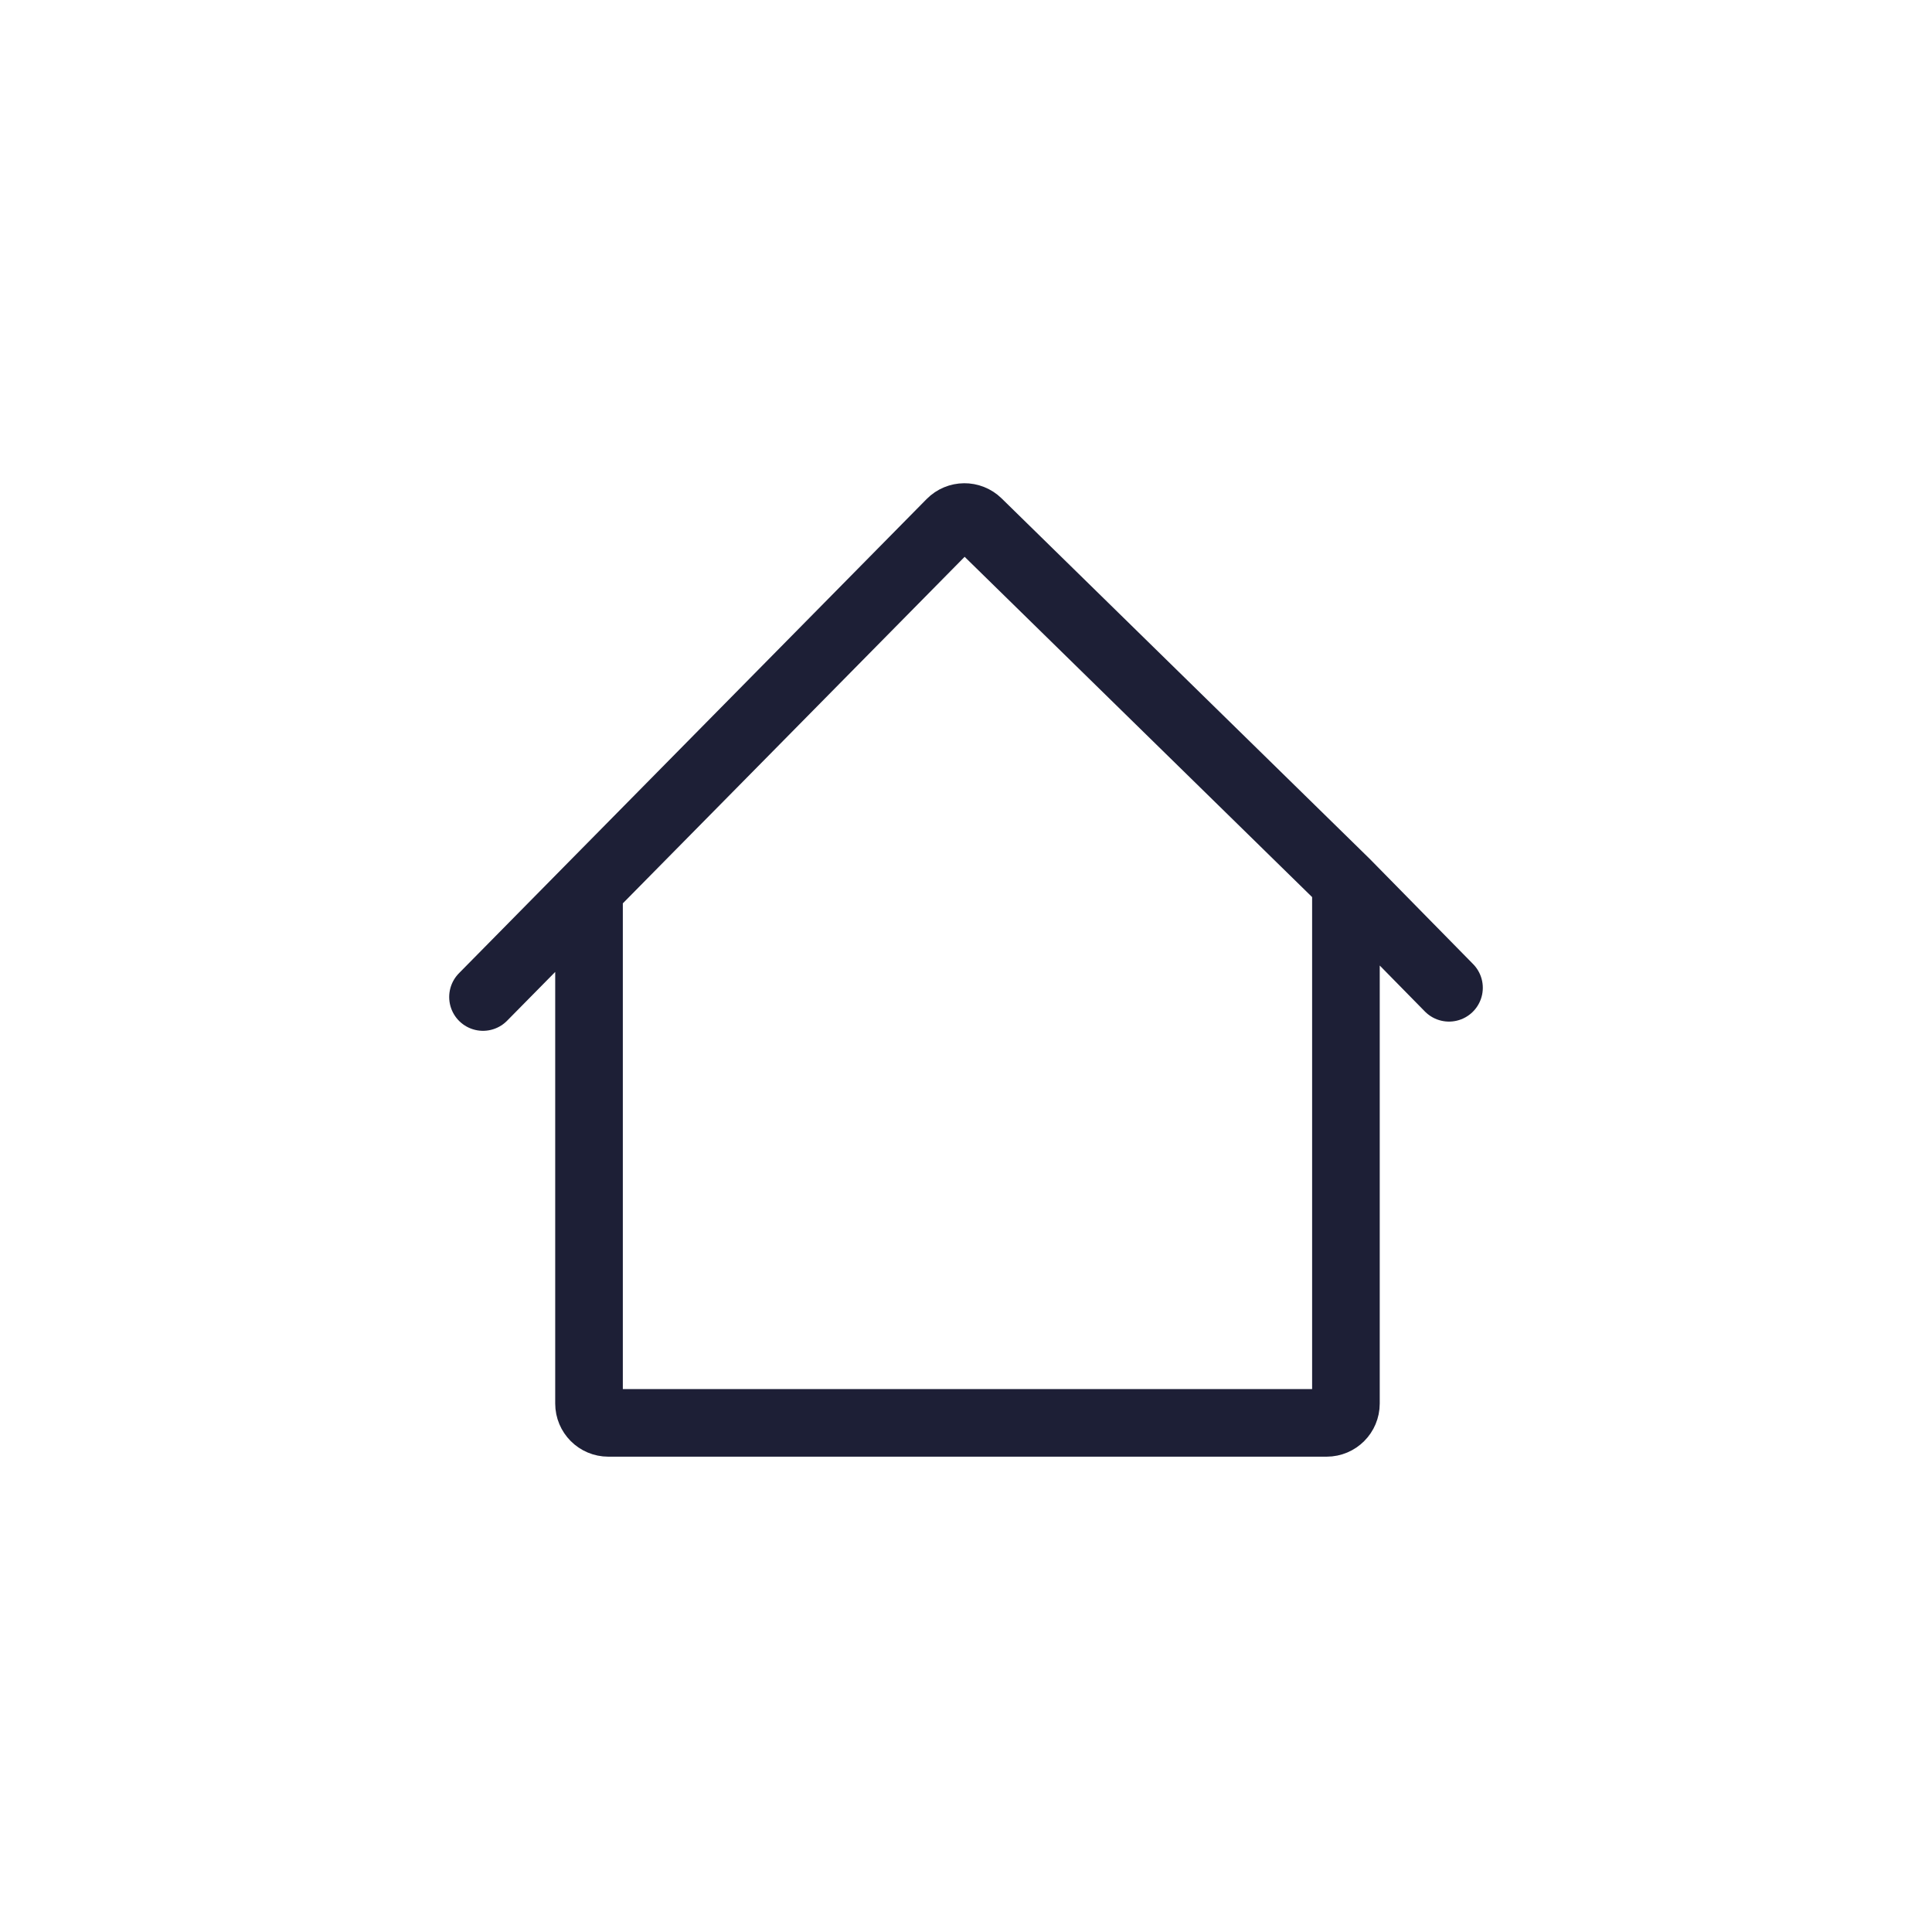
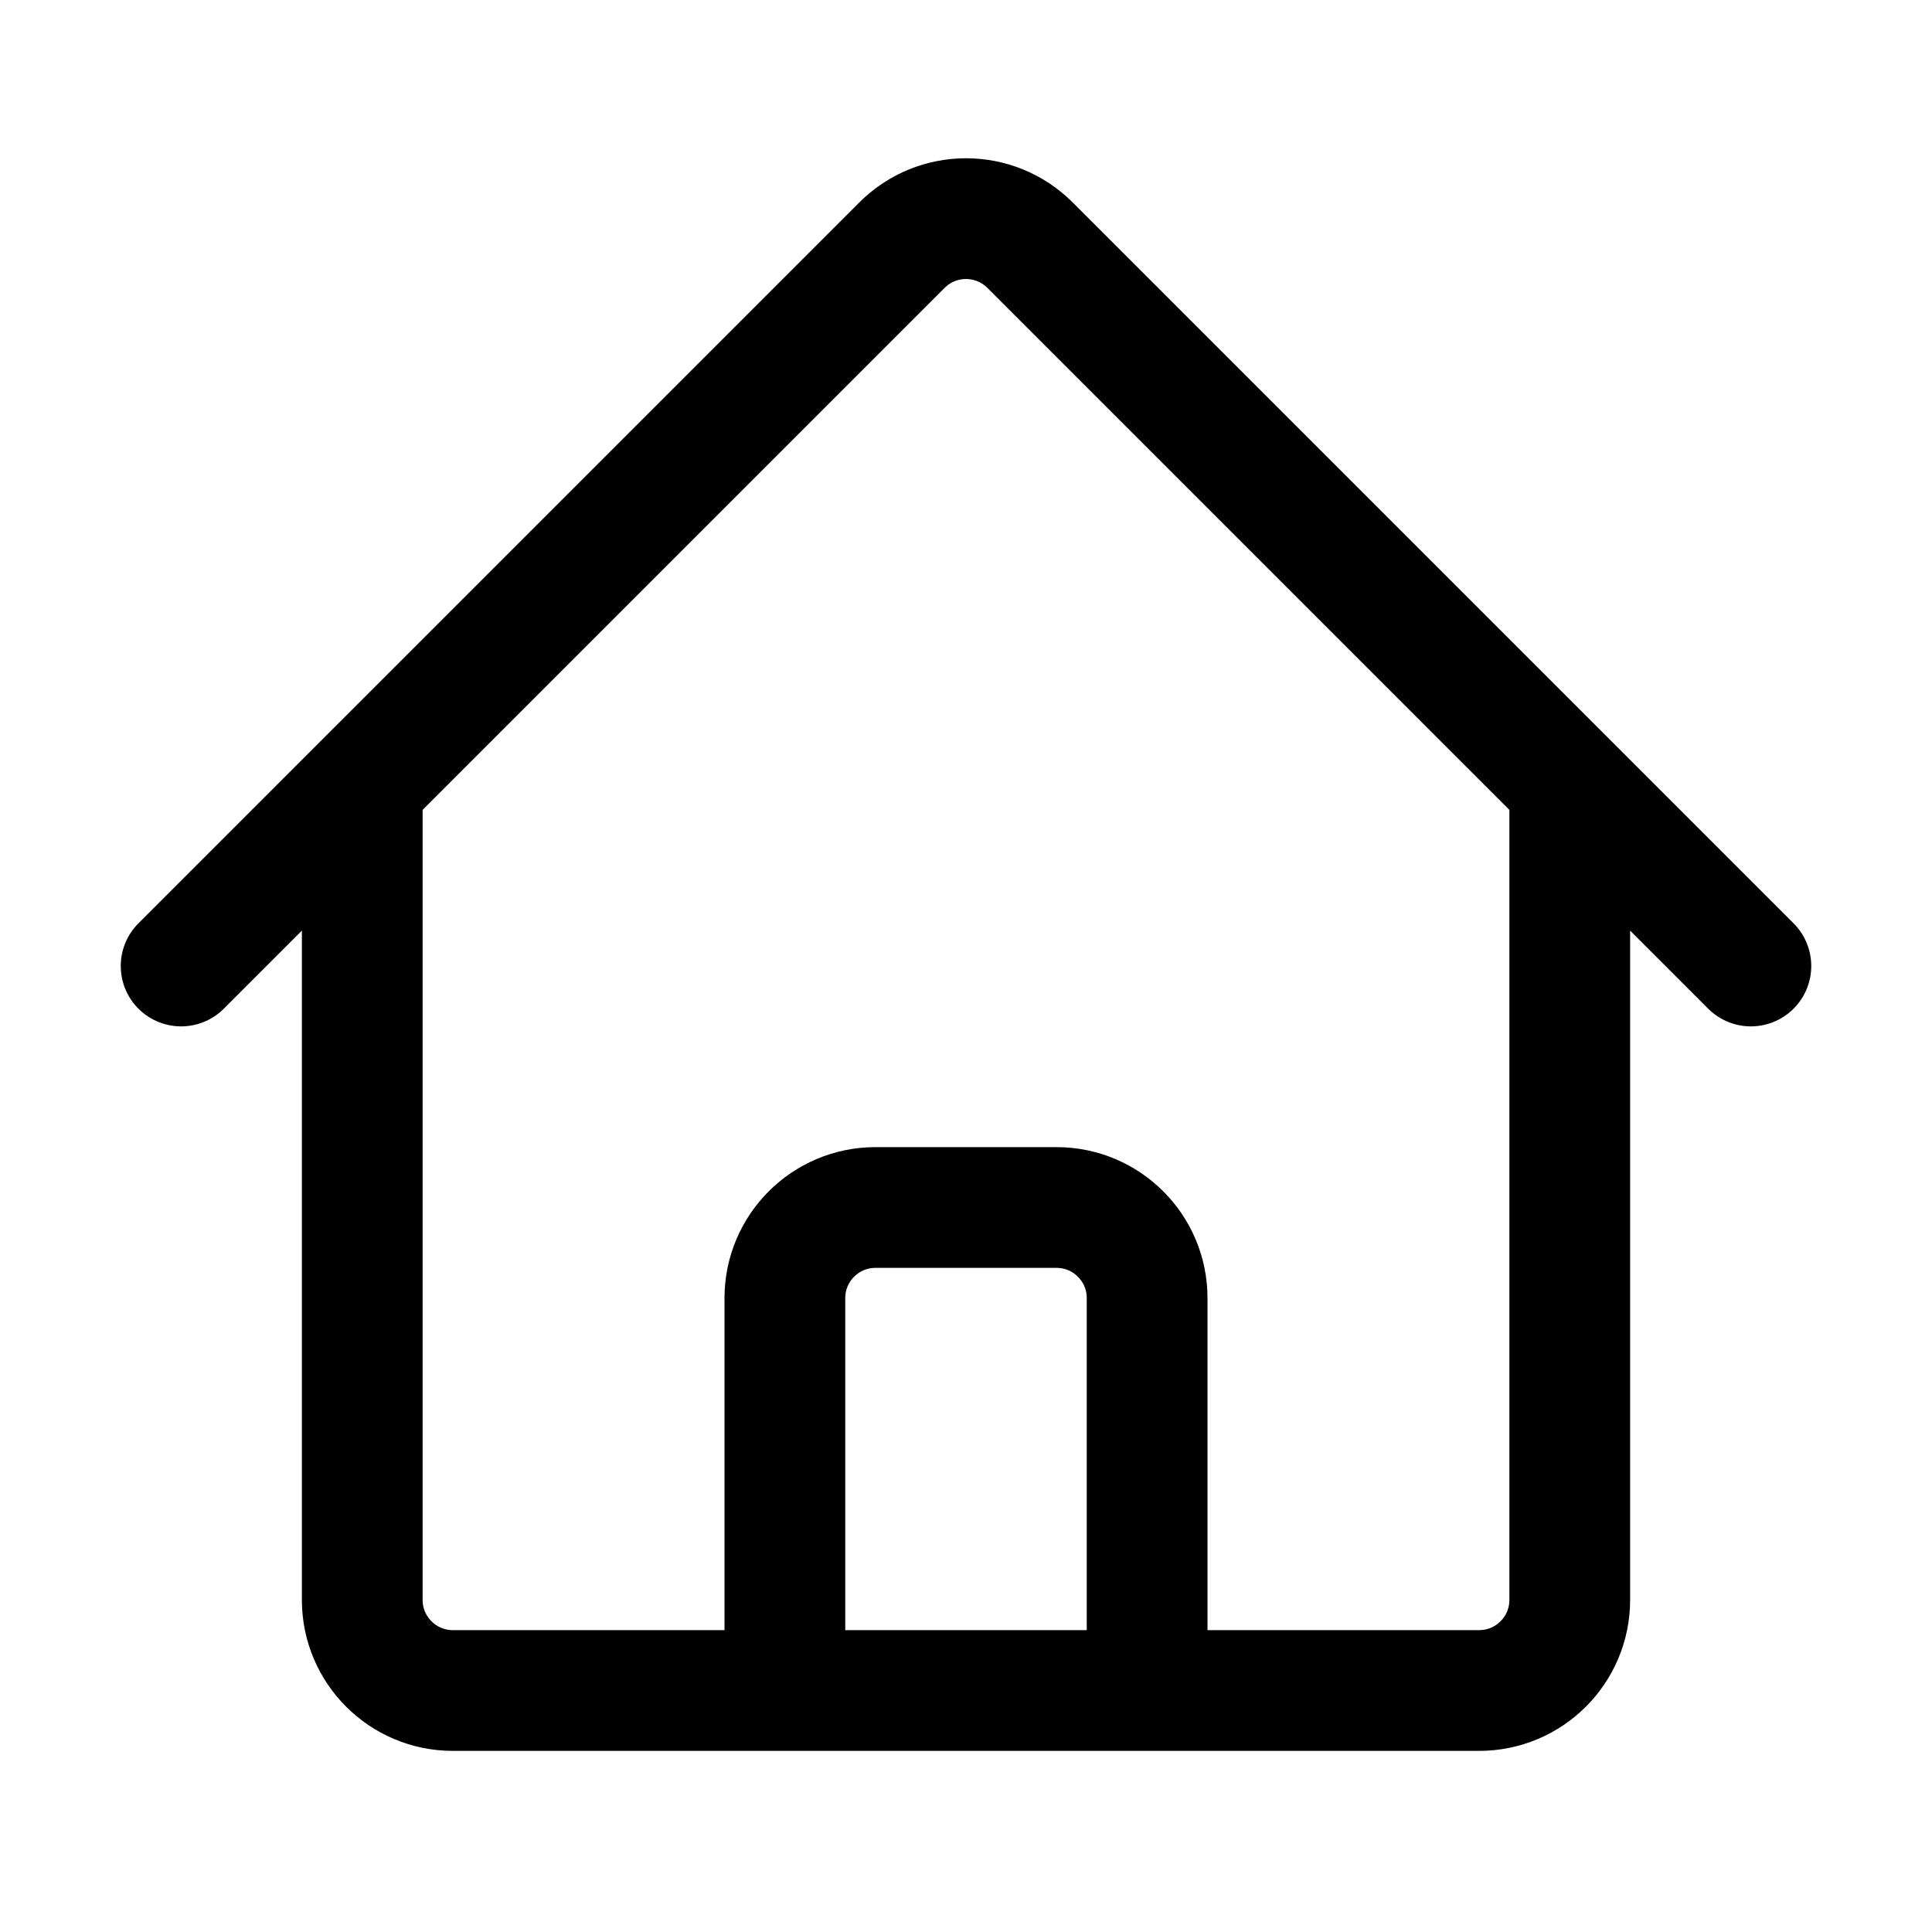
- <svg xmlns="http://www.w3.org/2000/svg" width="40" height="40" viewBox="0 0 40 40" fill="none">
-   <path d="M10 20.642L12.195 18.416M30 20.451L27.866 18.279M27.866 18.279L20.248 10.819C20.09 10.665 19.838 10.667 19.683 10.824L12.195 18.416M27.866 18.279V29.059C27.866 29.28 27.687 29.459 27.466 29.459H12.595C12.374 29.459 12.195 29.28 12.195 29.059V18.416" stroke="#1D1F36" stroke-width="1.4" stroke-linecap="round" />
+ <svg xmlns="http://www.w3.org/2000/svg" width="24" height="24" viewBox="0 0 24 24" fill="none">
+   <path d="M2.25 12L11.204 3.046C11.644 2.606 12.356 2.606 12.796 3.046L21.75 12M4.5 9.75V19.875C4.5 20.496 5.004 21 5.625 21H9.75V16.125C9.75 15.504 10.254 15 10.875 15H13.125C13.746 15 14.25 15.504 14.25 16.125V21H18.375C18.996 21 19.5 20.496 19.5 19.875V9.75M8.25 21H16.5" stroke="black" stroke-width="1.5" stroke-linecap="round" stroke-linejoin="round" />
</svg>
